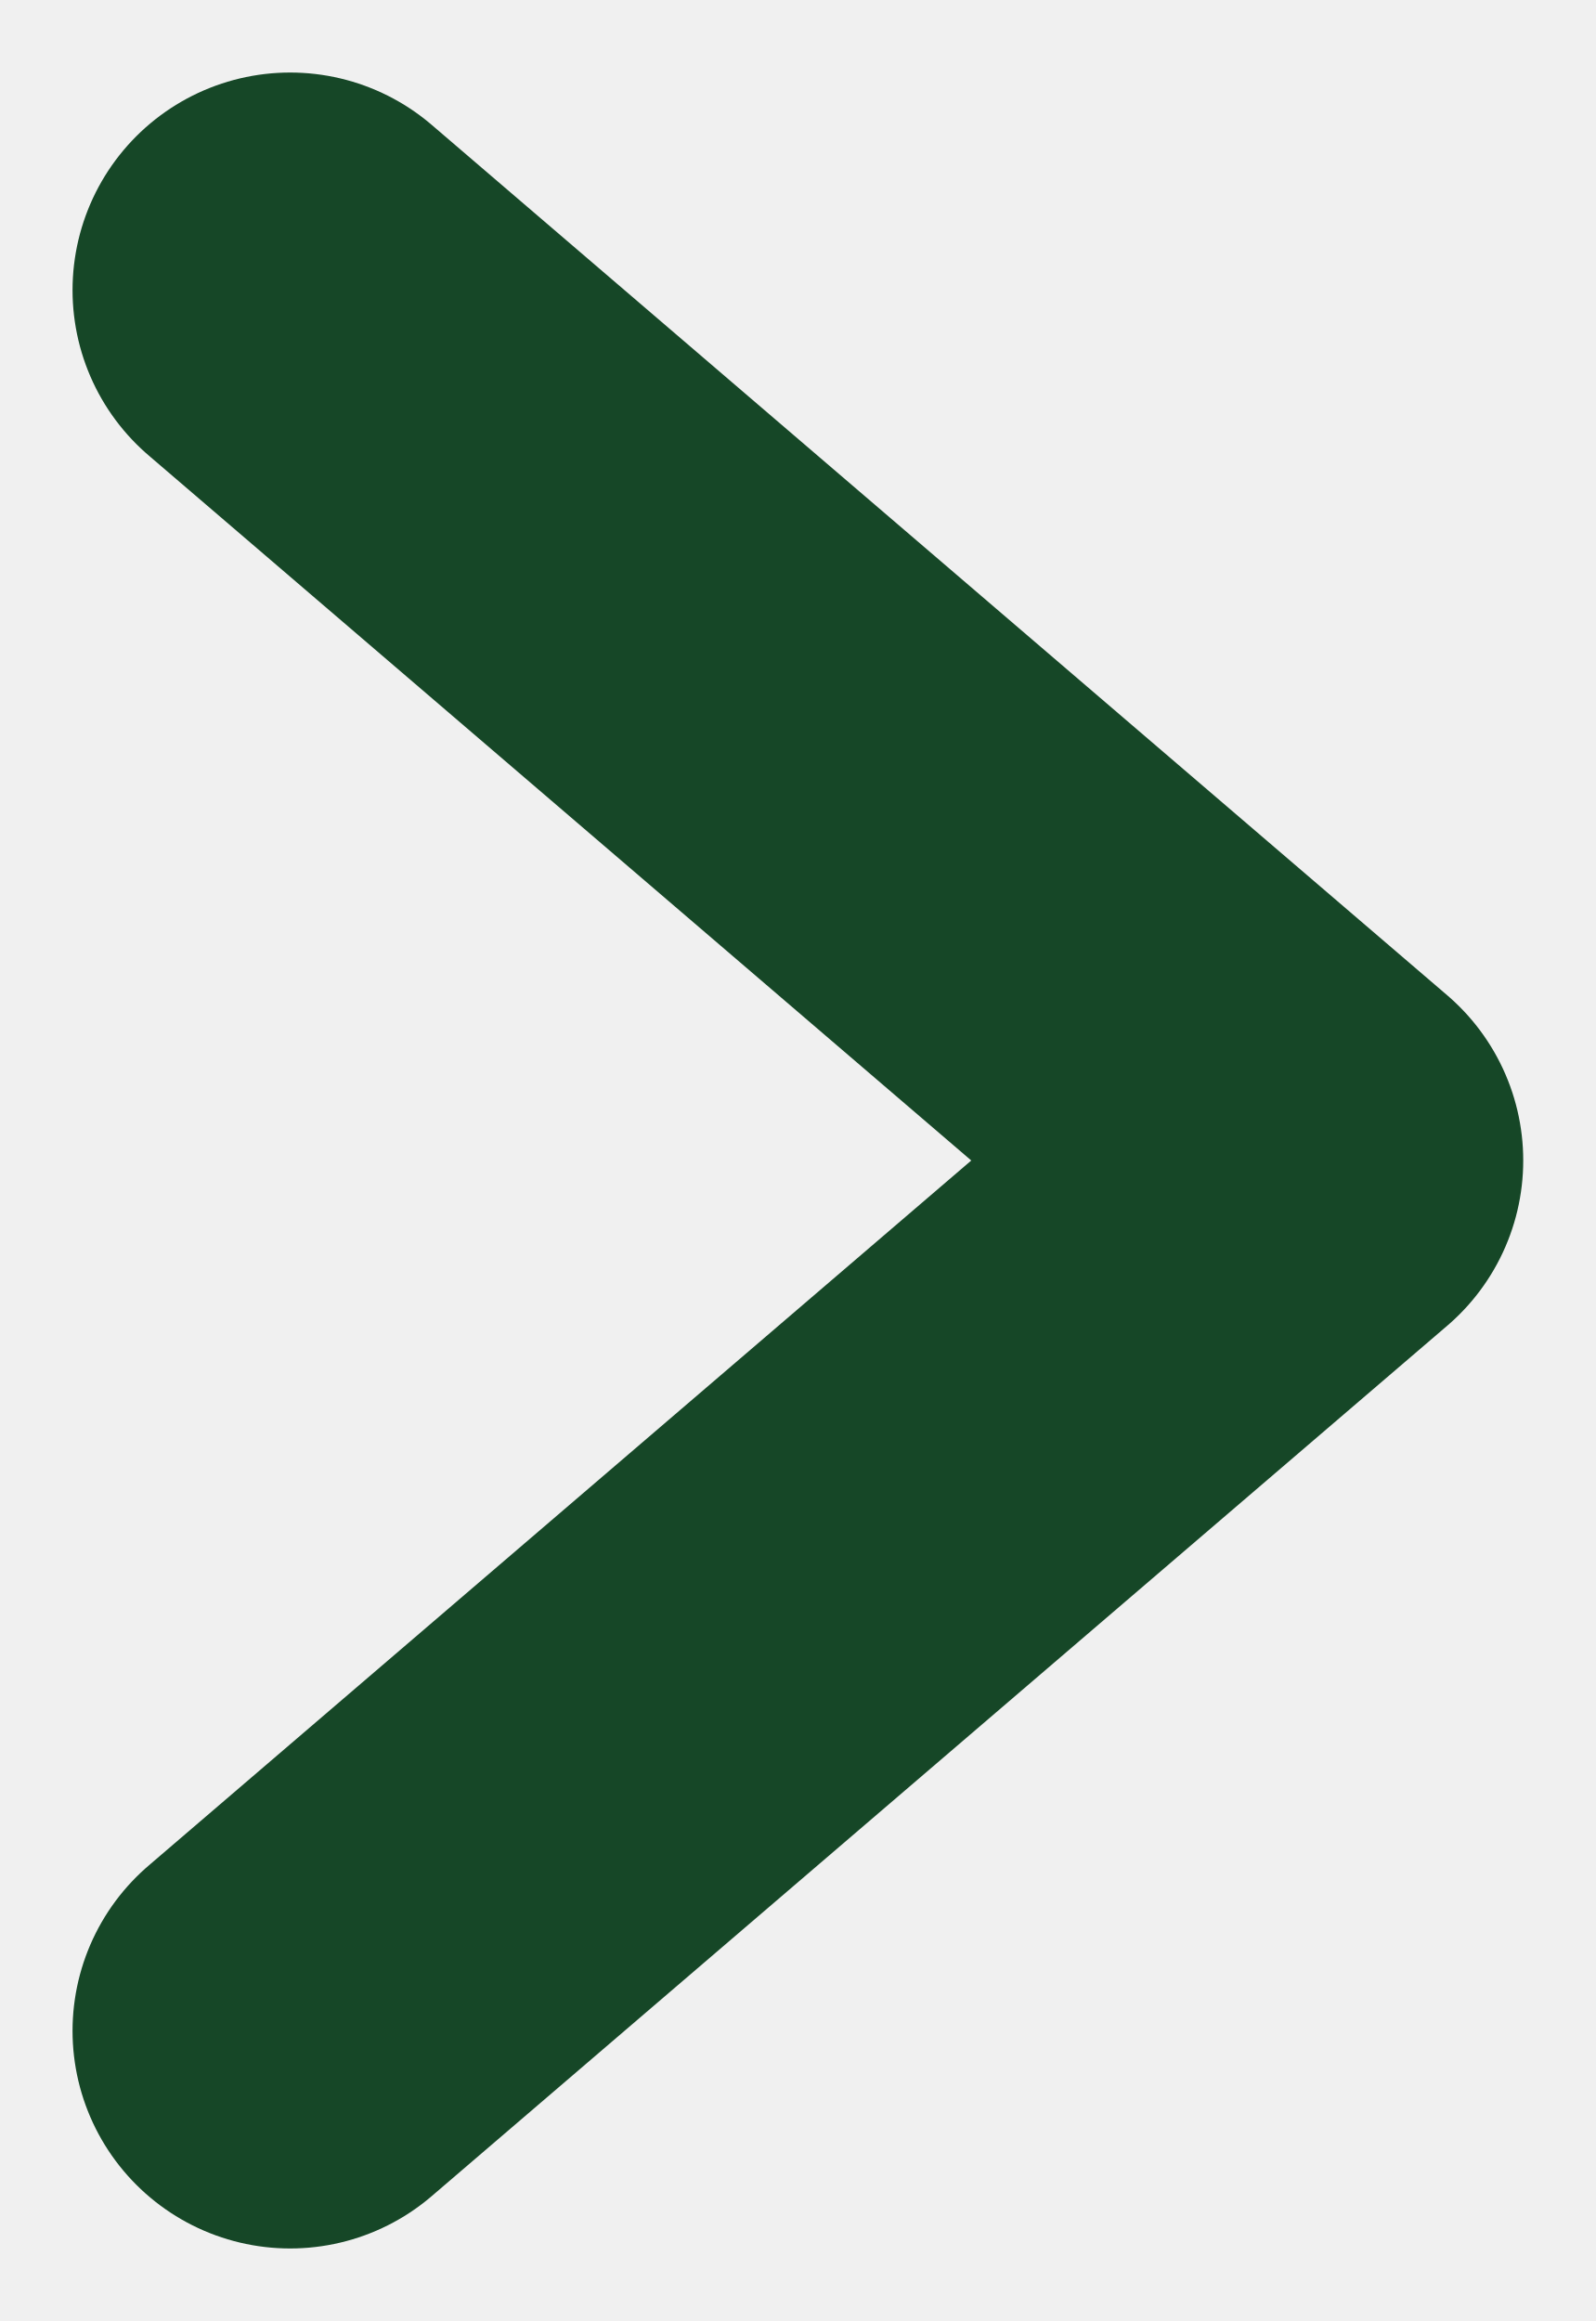
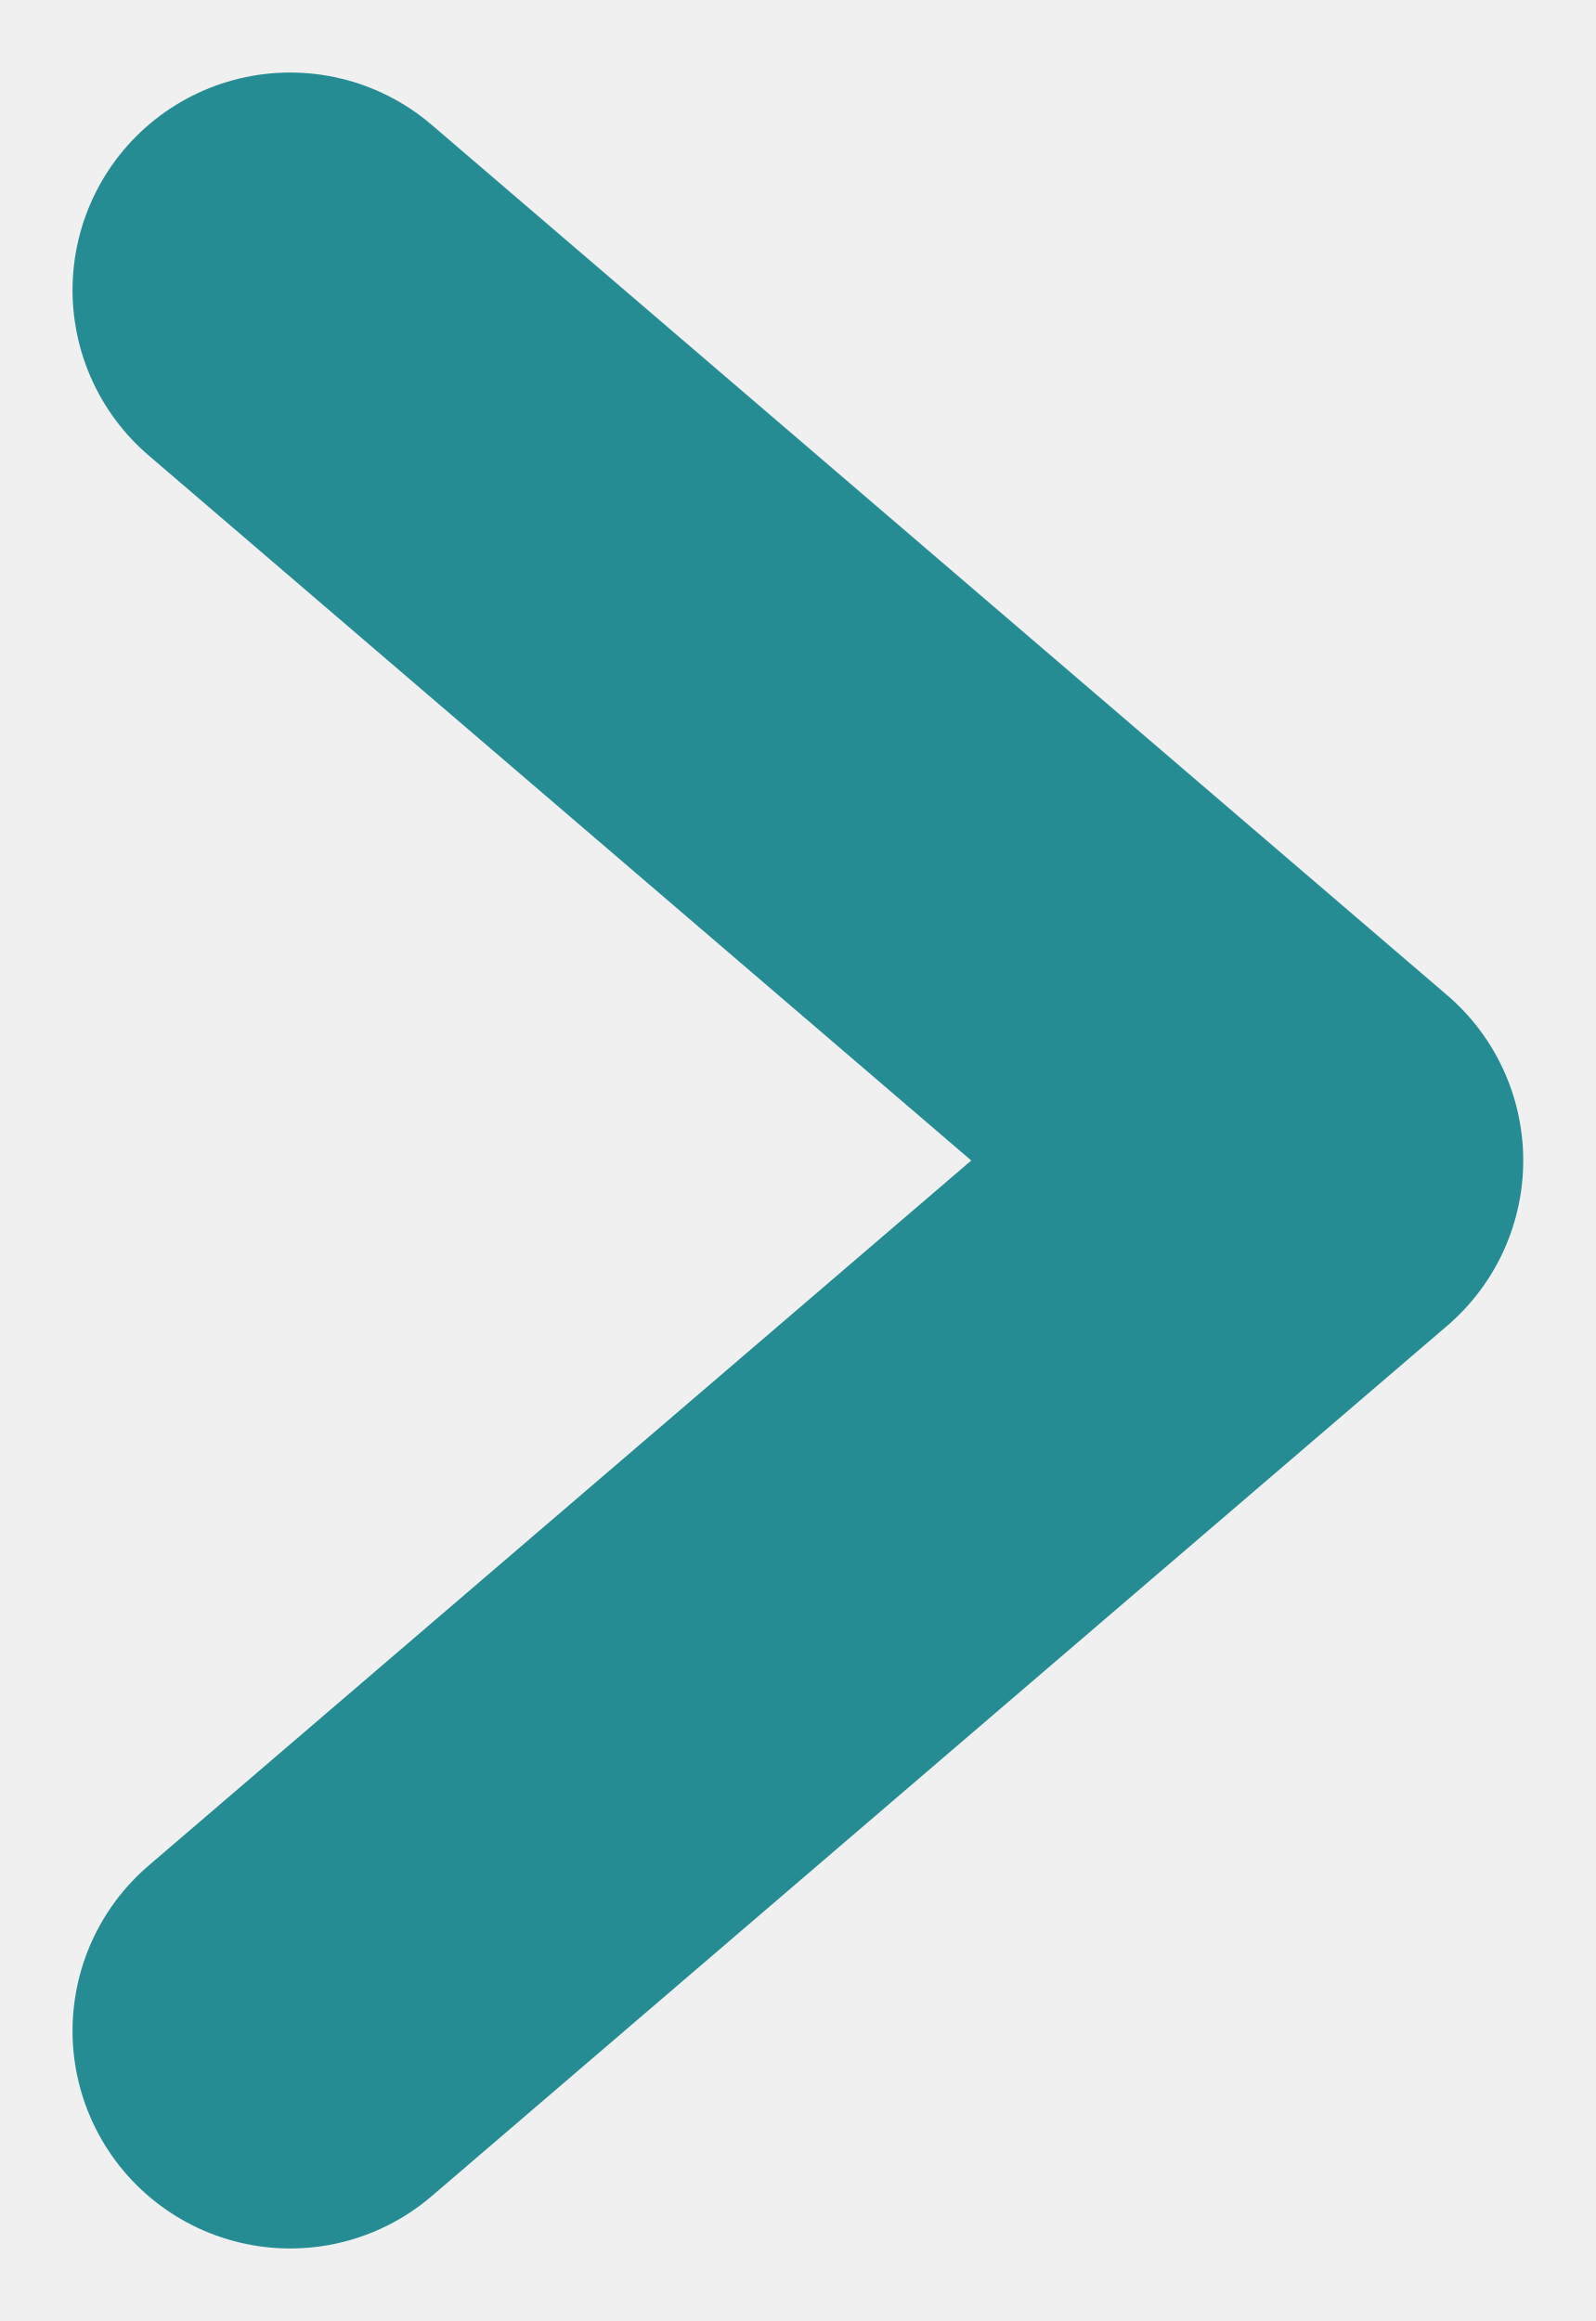
<svg xmlns="http://www.w3.org/2000/svg" width="11" height="16" viewBox="0 0 11 16" fill="none">
  <g clip-path="url(#clip0_253_620)">
-     <path d="M2 2L9 8L2 14" stroke="#164727" stroke-width="3" stroke-linecap="round" stroke-linejoin="round" />
+     <path d="M2 2L9 8L2 14" stroke="#258c93" stroke-width="3" stroke-linecap="round" stroke-linejoin="round" />
  </g>
  <defs>
    <clipPath id="clip0_253_620">
      <rect width="11" height="16" fill="white" />
    </clipPath>
  </defs>
</svg>
